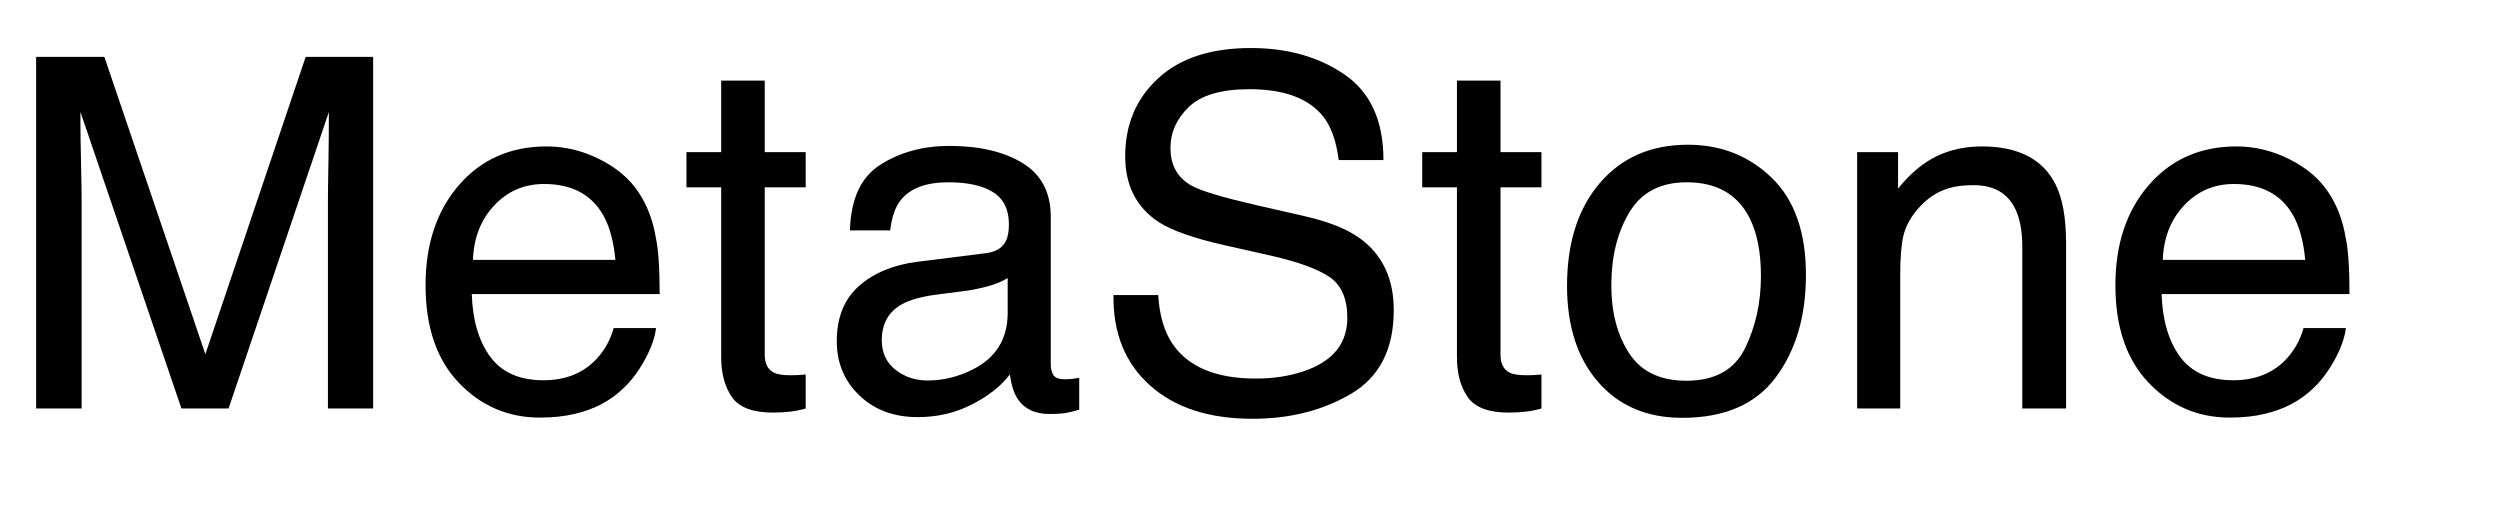
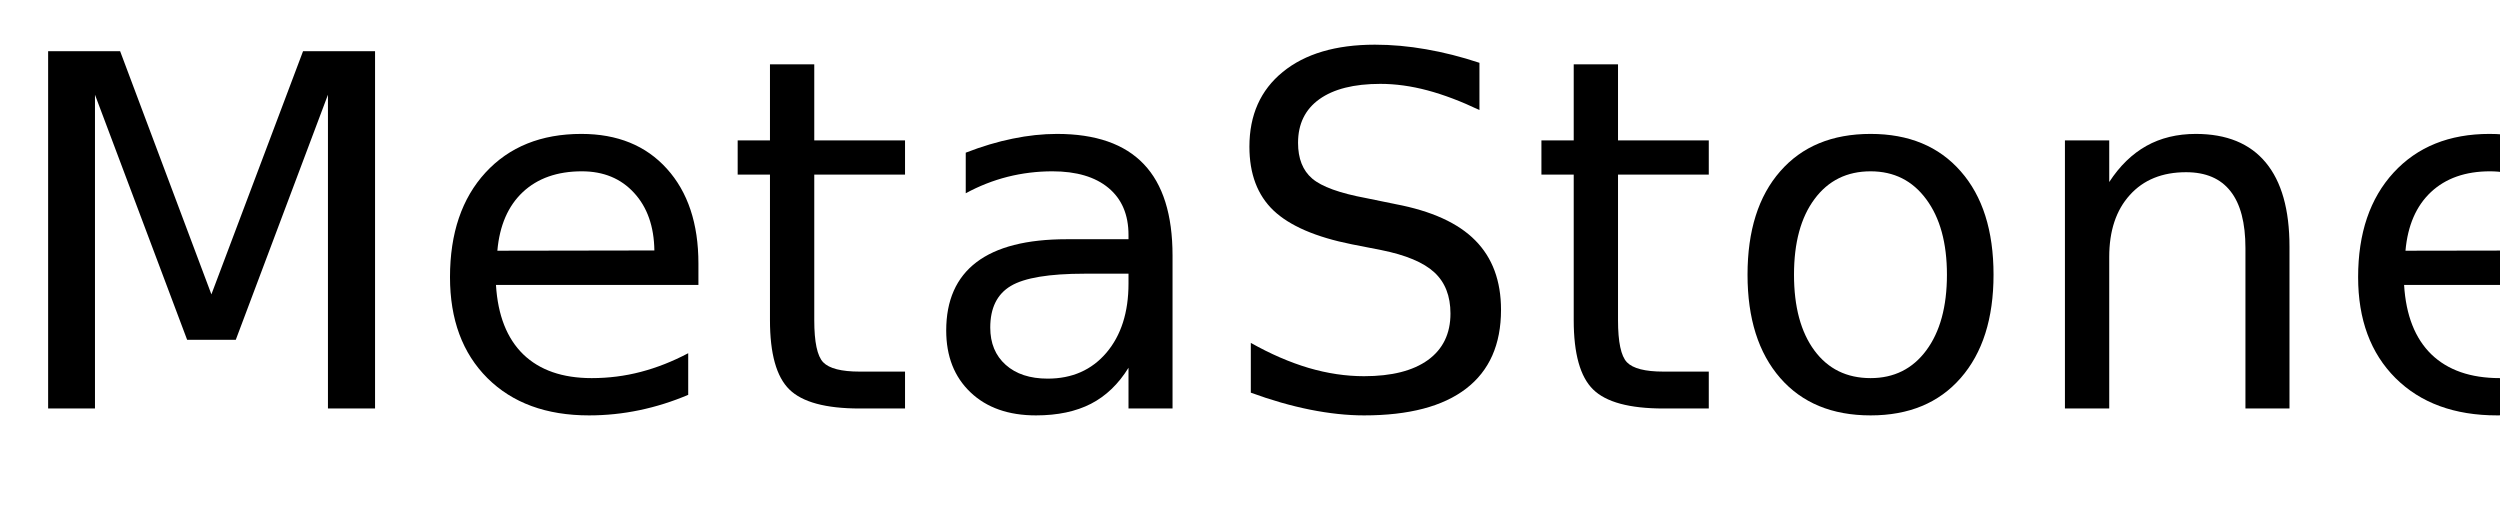
<svg xmlns="http://www.w3.org/2000/svg" xmlns:xlink="http://www.w3.org/1999/xlink" width="306" height="65" viewBox="0 0 306 65">
  <defs>
    <g>
      <g id="glyph-0-0">
-         <path d="M 4.422 -43.039 L 12.773 -43.039 L 25.137 -6.648 L 37.414 -43.039 L 45.672 -43.039 L 45.672 0 L 40.137 0 L 40.137 -25.398 C 40.137 -26.277 40.156 -27.734 40.195 -29.766 C 40.234 -31.797 40.254 -33.977 40.254 -36.297 L 27.977 0 L 22.207 0 L 9.844 -36.297 L 9.844 -34.98 C 9.844 -33.926 9.867 -32.32 9.918 -30.16 C 9.965 -28.004 9.992 -26.414 9.992 -25.398 L 9.992 0 L 4.422 0 Z M 4.422 -43.039 " />
+         <path d="M 5.891 -43.734 L 14.703 -43.734 L 25.875 -13.969 L 37.094 -43.734 L 45.906 -43.734 L 45.906 0 L 40.141 0 L 40.141 -38.406 L 28.859 -8.406 L 22.906 -8.406 L 11.625 -38.406 L 11.625 0 L 5.891 0 Z M 5.891 -43.734 " />
      </g>
      <g id="glyph-0-1">
-         <path d="M 16.934 -32.078 C 19.16 -32.078 21.32 -31.559 23.406 -30.512 C 25.496 -29.469 27.09 -28.117 28.184 -26.453 C 29.238 -24.871 29.941 -23.027 30.293 -20.918 C 30.605 -19.473 30.762 -17.168 30.762 -14.004 L 7.766 -14.004 C 7.863 -10.82 8.613 -8.266 10.02 -6.344 C 11.426 -4.418 13.602 -3.457 16.555 -3.457 C 19.309 -3.457 21.504 -4.367 23.145 -6.18 C 24.082 -7.234 24.746 -8.457 25.137 -9.844 L 30.32 -9.844 C 30.184 -8.691 29.73 -7.406 28.961 -5.992 C 28.188 -4.574 27.324 -3.418 26.367 -2.52 C 24.766 -0.957 22.781 0.098 20.422 0.645 C 19.152 0.957 17.715 1.113 16.113 1.113 C 12.207 1.113 8.898 -0.309 6.18 -3.148 C 3.465 -5.992 2.109 -9.969 2.109 -15.086 C 2.109 -20.125 3.477 -24.219 6.211 -27.363 C 8.945 -30.508 12.52 -32.078 16.934 -32.078 Z M 25.344 -18.195 C 25.129 -20.48 24.629 -22.305 23.848 -23.672 C 22.402 -26.211 19.992 -27.48 16.609 -27.48 C 14.188 -27.48 12.156 -26.605 10.516 -24.859 C 8.875 -23.109 8.008 -20.891 7.91 -18.195 Z M 25.344 -18.195 " />
+         <path d="M 33.719 -17.75 L 33.719 -15.125 L 8.938 -15.125 C 9.164 -11.406 10.281 -8.57 12.281 -6.625 C 14.289 -4.688 17.082 -3.719 20.656 -3.719 C 22.727 -3.719 24.734 -3.973 26.672 -4.484 C 28.617 -4.992 30.551 -5.754 32.469 -6.766 L 32.469 -1.672 C 30.531 -0.848 28.547 -0.223 26.516 0.203 C 24.484 0.629 22.422 0.844 20.328 0.844 C 15.098 0.844 10.953 -0.676 7.891 -3.719 C 4.836 -6.77 3.312 -10.891 3.312 -16.078 C 3.312 -21.453 4.758 -25.719 7.656 -28.875 C 10.562 -32.031 14.473 -33.609 19.391 -33.609 C 23.805 -33.609 27.297 -32.188 29.859 -29.344 C 32.43 -26.5 33.719 -22.633 33.719 -17.75 Z M 28.328 -19.344 C 28.285 -22.289 27.457 -24.641 25.844 -26.391 C 24.238 -28.148 22.109 -29.031 19.453 -29.031 C 16.441 -29.031 14.031 -28.18 12.219 -26.484 C 10.414 -24.785 9.379 -22.395 9.109 -19.312 Z M 28.328 -19.344 " />
      </g>
      <g id="glyph-0-2">
-         <path d="M 4.922 -40.137 L 10.254 -40.137 L 10.254 -31.375 L 15.266 -31.375 L 15.266 -27.07 L 10.254 -27.07 L 10.254 -6.594 C 10.254 -5.5 10.625 -4.766 11.367 -4.395 C 11.777 -4.18 12.461 -4.07 13.418 -4.07 C 13.672 -4.07 13.945 -4.078 14.238 -4.086 C 14.531 -4.098 14.875 -4.121 15.266 -4.16 L 15.266 0 C 14.66 0.176 14.027 0.305 13.375 0.383 C 12.719 0.461 12.012 0.5 11.25 0.5 C 8.789 0.5 7.117 -0.133 6.242 -1.391 C 5.363 -2.652 4.922 -4.289 4.922 -6.297 L 4.922 -27.07 L 0.672 -27.07 L 0.672 -31.375 L 4.922 -31.375 Z M 4.922 -40.137 " />
+         <path d="M 10.984 -42.125 L 10.984 -32.812 L 22.094 -32.812 L 22.094 -28.625 L 10.984 -28.625 L 10.984 -10.812 C 10.984 -8.133 11.348 -6.414 12.078 -5.656 C 12.816 -4.895 14.305 -4.516 16.547 -4.516 L 22.094 -4.516 L 22.094 0 L 16.547 0 C 12.391 0 9.52 -0.773 7.938 -2.328 C 6.352 -3.879 5.562 -6.707 5.562 -10.812 L 5.562 -28.625 L 1.609 -28.625 L 1.609 -32.812 L 5.562 -32.812 L 5.562 -42.125 Z M 10.984 -42.125 " />
      </g>
      <g id="glyph-0-3">
-         <path d="M 7.91 -8.352 C 7.91 -6.828 8.469 -5.625 9.578 -4.746 C 10.691 -3.867 12.012 -3.43 13.535 -3.43 C 15.391 -3.43 17.188 -3.859 18.926 -4.719 C 21.855 -6.145 23.32 -8.477 23.32 -11.719 L 23.32 -15.969 C 22.676 -15.559 21.844 -15.215 20.828 -14.941 C 19.812 -14.668 18.82 -14.473 17.844 -14.355 L 14.648 -13.945 C 12.734 -13.691 11.297 -13.289 10.344 -12.742 C 8.723 -11.824 7.91 -10.359 7.91 -8.352 Z M 20.684 -19.016 C 21.895 -19.172 22.703 -19.68 23.117 -20.539 C 23.352 -21.008 23.469 -21.68 23.469 -22.559 C 23.469 -24.355 22.828 -25.66 21.547 -26.469 C 20.27 -27.281 18.438 -27.688 16.055 -27.688 C 13.301 -27.688 11.348 -26.945 10.195 -25.461 C 9.551 -24.641 9.133 -23.418 8.938 -21.797 L 4.016 -21.797 C 4.113 -25.664 5.367 -28.355 7.777 -29.867 C 10.191 -31.383 12.988 -32.141 16.172 -32.141 C 19.863 -32.141 22.859 -31.438 25.164 -30.031 C 27.449 -28.625 28.594 -26.438 28.594 -23.469 L 28.594 -5.391 C 28.594 -4.844 28.707 -4.406 28.93 -4.07 C 29.156 -3.738 29.629 -3.574 30.352 -3.574 C 30.586 -3.574 30.852 -3.59 31.141 -3.617 C 31.434 -3.648 31.75 -3.691 32.078 -3.75 L 32.078 0.148 C 31.258 0.383 30.633 0.527 30.203 0.586 C 29.773 0.645 29.188 0.672 28.445 0.672 C 26.629 0.672 25.312 0.031 24.492 -1.258 C 24.062 -1.941 23.758 -2.91 23.586 -4.16 C 22.512 -2.754 20.969 -1.531 18.953 -0.5 C 16.941 0.535 14.727 1.055 12.305 1.055 C 9.395 1.055 7.016 0.172 5.172 -1.598 C 3.324 -3.363 2.402 -5.578 2.402 -8.234 C 2.402 -11.145 3.312 -13.398 5.125 -15 C 6.941 -16.602 9.328 -17.586 12.273 -17.961 Z M 20.684 -19.016 " />
+         <path d="M 20.562 -16.5 C 16.207 -16.5 13.191 -16 11.516 -15 C 9.836 -14 9 -12.301 9 -9.906 C 9 -7.988 9.629 -6.469 10.891 -5.344 C 12.148 -4.219 13.863 -3.656 16.031 -3.656 C 19.02 -3.656 21.414 -4.711 23.219 -6.828 C 25.02 -8.953 25.922 -11.773 25.922 -15.297 L 25.922 -16.5 Z M 31.312 -18.719 L 31.312 0 L 25.922 0 L 25.922 -4.984 C 24.691 -2.992 23.16 -1.523 21.328 -0.578 C 19.492 0.367 17.25 0.844 14.594 0.844 C 11.227 0.844 8.555 -0.098 6.578 -1.984 C 4.598 -3.867 3.609 -6.391 3.609 -9.547 C 3.609 -13.242 4.844 -16.031 7.312 -17.906 C 9.781 -19.781 13.469 -20.719 18.375 -20.719 L 25.922 -20.719 L 25.922 -21.234 C 25.922 -23.723 25.102 -25.645 23.469 -27 C 21.844 -28.352 19.555 -29.031 16.609 -29.031 C 14.734 -29.031 12.906 -28.805 11.125 -28.359 C 9.352 -27.91 7.645 -27.238 6 -26.344 L 6 -31.312 C 7.977 -32.082 9.895 -32.656 11.75 -33.031 C 13.602 -33.414 15.41 -33.609 17.172 -33.609 C 21.91 -33.609 25.453 -32.375 27.797 -29.906 C 30.141 -27.445 31.312 -23.719 31.312 -18.719 Z M 31.312 -18.719 " />
      </g>
      <g id="glyph-0-4">
-         <path d="M 8.379 -13.887 C 8.516 -11.445 9.094 -9.461 10.109 -7.938 C 12.043 -5.086 15.449 -3.664 20.332 -3.664 C 22.52 -3.664 24.512 -3.977 26.309 -4.602 C 29.785 -5.812 31.523 -7.977 31.523 -11.102 C 31.523 -13.445 30.789 -15.117 29.328 -16.113 C 27.844 -17.09 25.516 -17.938 22.352 -18.664 L 16.523 -19.98 C 12.715 -20.84 10.02 -21.789 8.438 -22.82 C 5.703 -24.617 4.336 -27.305 4.336 -30.879 C 4.336 -34.746 5.672 -37.922 8.352 -40.398 C 11.027 -42.879 14.812 -44.121 19.719 -44.121 C 24.23 -44.121 28.062 -43.031 31.215 -40.855 C 34.371 -38.676 35.945 -35.195 35.945 -30.41 L 30.469 -30.41 C 30.176 -32.715 29.551 -34.484 28.594 -35.711 C 26.816 -37.957 23.797 -39.082 19.539 -39.082 C 16.102 -39.082 13.633 -38.359 12.129 -36.914 C 10.625 -35.469 9.875 -33.789 9.875 -31.875 C 9.875 -29.766 10.75 -28.223 12.508 -27.246 C 13.66 -26.621 16.27 -25.84 20.332 -24.902 L 26.367 -23.523 C 29.277 -22.859 31.523 -21.953 33.105 -20.801 C 35.84 -18.789 37.207 -15.867 37.207 -12.039 C 37.207 -7.273 35.473 -3.867 32.008 -1.816 C 28.539 0.234 24.512 1.258 19.922 1.258 C 14.57 1.258 10.383 -0.109 7.352 -2.844 C 4.324 -5.559 2.844 -9.238 2.898 -13.887 Z M 8.379 -13.887 " />
+         <path d="M 32.109 -42.312 L 32.109 -36.531 C 29.859 -37.602 27.738 -38.406 25.75 -38.938 C 23.758 -39.469 21.836 -39.734 19.984 -39.734 C 16.754 -39.734 14.266 -39.109 12.516 -37.859 C 10.773 -36.609 9.906 -34.828 9.906 -32.516 C 9.906 -30.586 10.484 -29.129 11.641 -28.141 C 12.805 -27.148 15.008 -26.352 18.25 -25.75 L 21.828 -25.016 C 26.242 -24.18 29.5 -22.703 31.594 -20.578 C 33.695 -18.461 34.75 -15.629 34.75 -12.078 C 34.75 -7.836 33.328 -4.625 30.484 -2.438 C 27.641 -0.25 23.473 0.844 17.984 0.844 C 15.922 0.844 13.719 0.609 11.375 0.141 C 9.039 -0.328 6.625 -1.02 4.125 -1.938 L 4.125 -8.031 C 6.531 -6.676 8.883 -5.656 11.188 -4.969 C 13.5 -4.289 15.766 -3.953 17.984 -3.953 C 21.367 -3.953 23.977 -4.613 25.812 -5.938 C 27.645 -7.27 28.562 -9.164 28.562 -11.625 C 28.562 -13.781 27.898 -15.461 26.578 -16.672 C 25.266 -17.879 23.102 -18.785 20.094 -19.391 L 16.5 -20.094 C 12.082 -20.977 8.883 -22.359 6.906 -24.234 C 4.938 -26.109 3.953 -28.711 3.953 -32.047 C 3.953 -35.922 5.312 -38.969 8.031 -41.188 C 10.758 -43.414 14.52 -44.531 19.312 -44.531 C 21.363 -44.531 23.453 -44.344 25.578 -43.969 C 27.703 -43.602 29.879 -43.051 32.109 -42.312 Z M 32.109 -42.312 " />
      </g>
      <g id="glyph-0-5">
-         <path d="M 16.32 -3.398 C 19.816 -3.398 22.211 -4.723 23.512 -7.367 C 24.809 -10.016 25.461 -12.961 25.461 -16.203 C 25.461 -19.133 24.992 -21.516 24.055 -23.352 C 22.57 -26.242 20.008 -27.688 16.375 -27.688 C 13.152 -27.688 10.812 -26.453 9.344 -23.992 C 7.879 -21.531 7.148 -18.562 7.148 -15.086 C 7.148 -11.746 7.883 -8.965 9.344 -6.738 C 10.809 -4.512 13.133 -3.398 16.32 -3.398 Z M 16.523 -32.285 C 20.566 -32.285 23.984 -30.938 26.777 -28.242 C 29.57 -25.547 30.969 -21.582 30.969 -16.348 C 30.969 -11.289 29.734 -7.109 27.273 -3.809 C 24.812 -0.508 20.996 1.141 15.82 1.141 C 11.504 1.141 8.078 -0.316 5.539 -3.238 C 3 -6.156 1.727 -10.078 1.727 -15 C 1.727 -20.273 3.066 -24.473 5.742 -27.598 C 8.418 -30.723 12.012 -32.285 16.523 -32.285 Z M 16.523 -32.285 " />
+         <path d="M 18.375 -29.031 C 15.477 -29.031 13.191 -27.898 11.516 -25.641 C 9.836 -23.391 9 -20.301 9 -16.375 C 9 -12.445 9.832 -9.352 11.5 -7.094 C 13.164 -4.844 15.457 -3.719 18.375 -3.719 C 21.238 -3.719 23.508 -4.848 25.188 -7.109 C 26.875 -9.379 27.719 -12.469 27.719 -16.375 C 27.719 -20.258 26.875 -23.336 25.188 -25.609 C 23.508 -27.891 21.238 -29.031 18.375 -29.031 Z M 18.375 -33.609 C 23.062 -33.609 26.738 -32.082 29.406 -29.031 C 32.082 -25.988 33.422 -21.77 33.422 -16.375 C 33.422 -11.008 32.082 -6.797 29.406 -3.734 C 26.738 -0.68 23.062 0.844 18.375 0.844 C 13.664 0.844 9.977 -0.68 7.312 -3.734 C 4.645 -6.797 3.312 -11.008 3.312 -16.375 C 3.312 -21.77 4.645 -25.988 7.312 -29.031 C 9.977 -32.082 13.664 -33.609 18.375 -33.609 Z M 18.375 -33.609 " />
      </g>
      <g id="glyph-0-6">
-         <path d="M 3.867 -31.375 L 8.875 -31.375 L 8.875 -26.922 C 10.359 -28.758 11.934 -30.078 13.594 -30.879 C 15.254 -31.68 17.102 -32.078 19.133 -32.078 C 23.586 -32.078 26.594 -30.527 28.156 -27.422 C 29.016 -25.723 29.445 -23.289 29.445 -20.125 L 29.445 0 L 24.082 0 L 24.082 -19.773 C 24.082 -21.688 23.797 -23.234 23.234 -24.406 C 22.297 -26.359 20.594 -27.336 18.133 -27.336 C 16.883 -27.336 15.859 -27.207 15.059 -26.953 C 13.613 -26.523 12.344 -25.664 11.25 -24.375 C 10.371 -23.34 9.801 -22.27 9.535 -21.168 C 9.273 -20.062 9.141 -18.484 9.141 -16.438 L 9.141 0 L 3.867 0 Z M 3.867 -31.375 " />
+         <path d="M 32.938 -19.812 L 32.938 0 L 27.547 0 L 27.547 -19.625 C 27.547 -22.727 26.938 -25.051 25.719 -26.594 C 24.508 -28.145 22.695 -28.922 20.281 -28.922 C 17.363 -28.922 15.066 -27.988 13.391 -26.125 C 11.711 -24.27 10.875 -21.742 10.875 -18.547 L 10.875 0 L 5.453 0 L 5.453 -32.812 L 10.875 -32.812 L 10.875 -27.719 C 12.156 -29.688 13.672 -31.16 15.422 -32.141 C 17.172 -33.117 19.188 -33.609 21.469 -33.609 C 25.238 -33.609 28.094 -32.441 30.031 -30.109 C 31.969 -27.773 32.938 -24.344 32.938 -19.812 Z M 32.938 -19.812 " />
      </g>
    </g>
  </defs>
  <g fill="rgb(0%, 0%, 0%)" fill-opacity="1">
    <use xlink:href="#glyph-0-0" x="0" y="50" />
-     <use xlink:href="#glyph-0-1" x="49.98" y="50" />
-     <use xlink:href="#glyph-0-2" x="83.35" y="50" />
-     <use xlink:href="#glyph-0-3" x="100.02" y="50" />
-     <use xlink:href="#glyph-0-4" x="133.389" y="50" />
-     <use xlink:href="#glyph-0-2" x="173.408" y="50" />
-     <use xlink:href="#glyph-0-5" x="190.078" y="50" />
-     <use xlink:href="#glyph-0-6" x="223.447" y="50" />
-     <use xlink:href="#glyph-0-1" x="256.816" y="50" />
+     <use xlink:href="#glyph-0-1" x="51.768" y="50" />
+     <use xlink:href="#glyph-0-2" x="88.682" y="50" />
+     <use xlink:href="#glyph-0-3" x="112.207" y="50" />
+     <use xlink:href="#glyph-0-4" x="148.975" y="50" />
+     <use xlink:href="#glyph-0-2" x="187.061" y="50" />
+     <use xlink:href="#glyph-0-5" x="210.586" y="50" />
+     <use xlink:href="#glyph-0-6" x="247.295" y="50" />
+     <use xlink:href="#glyph-0-1" x="285.322" y="50" />
  </g>
</svg>
